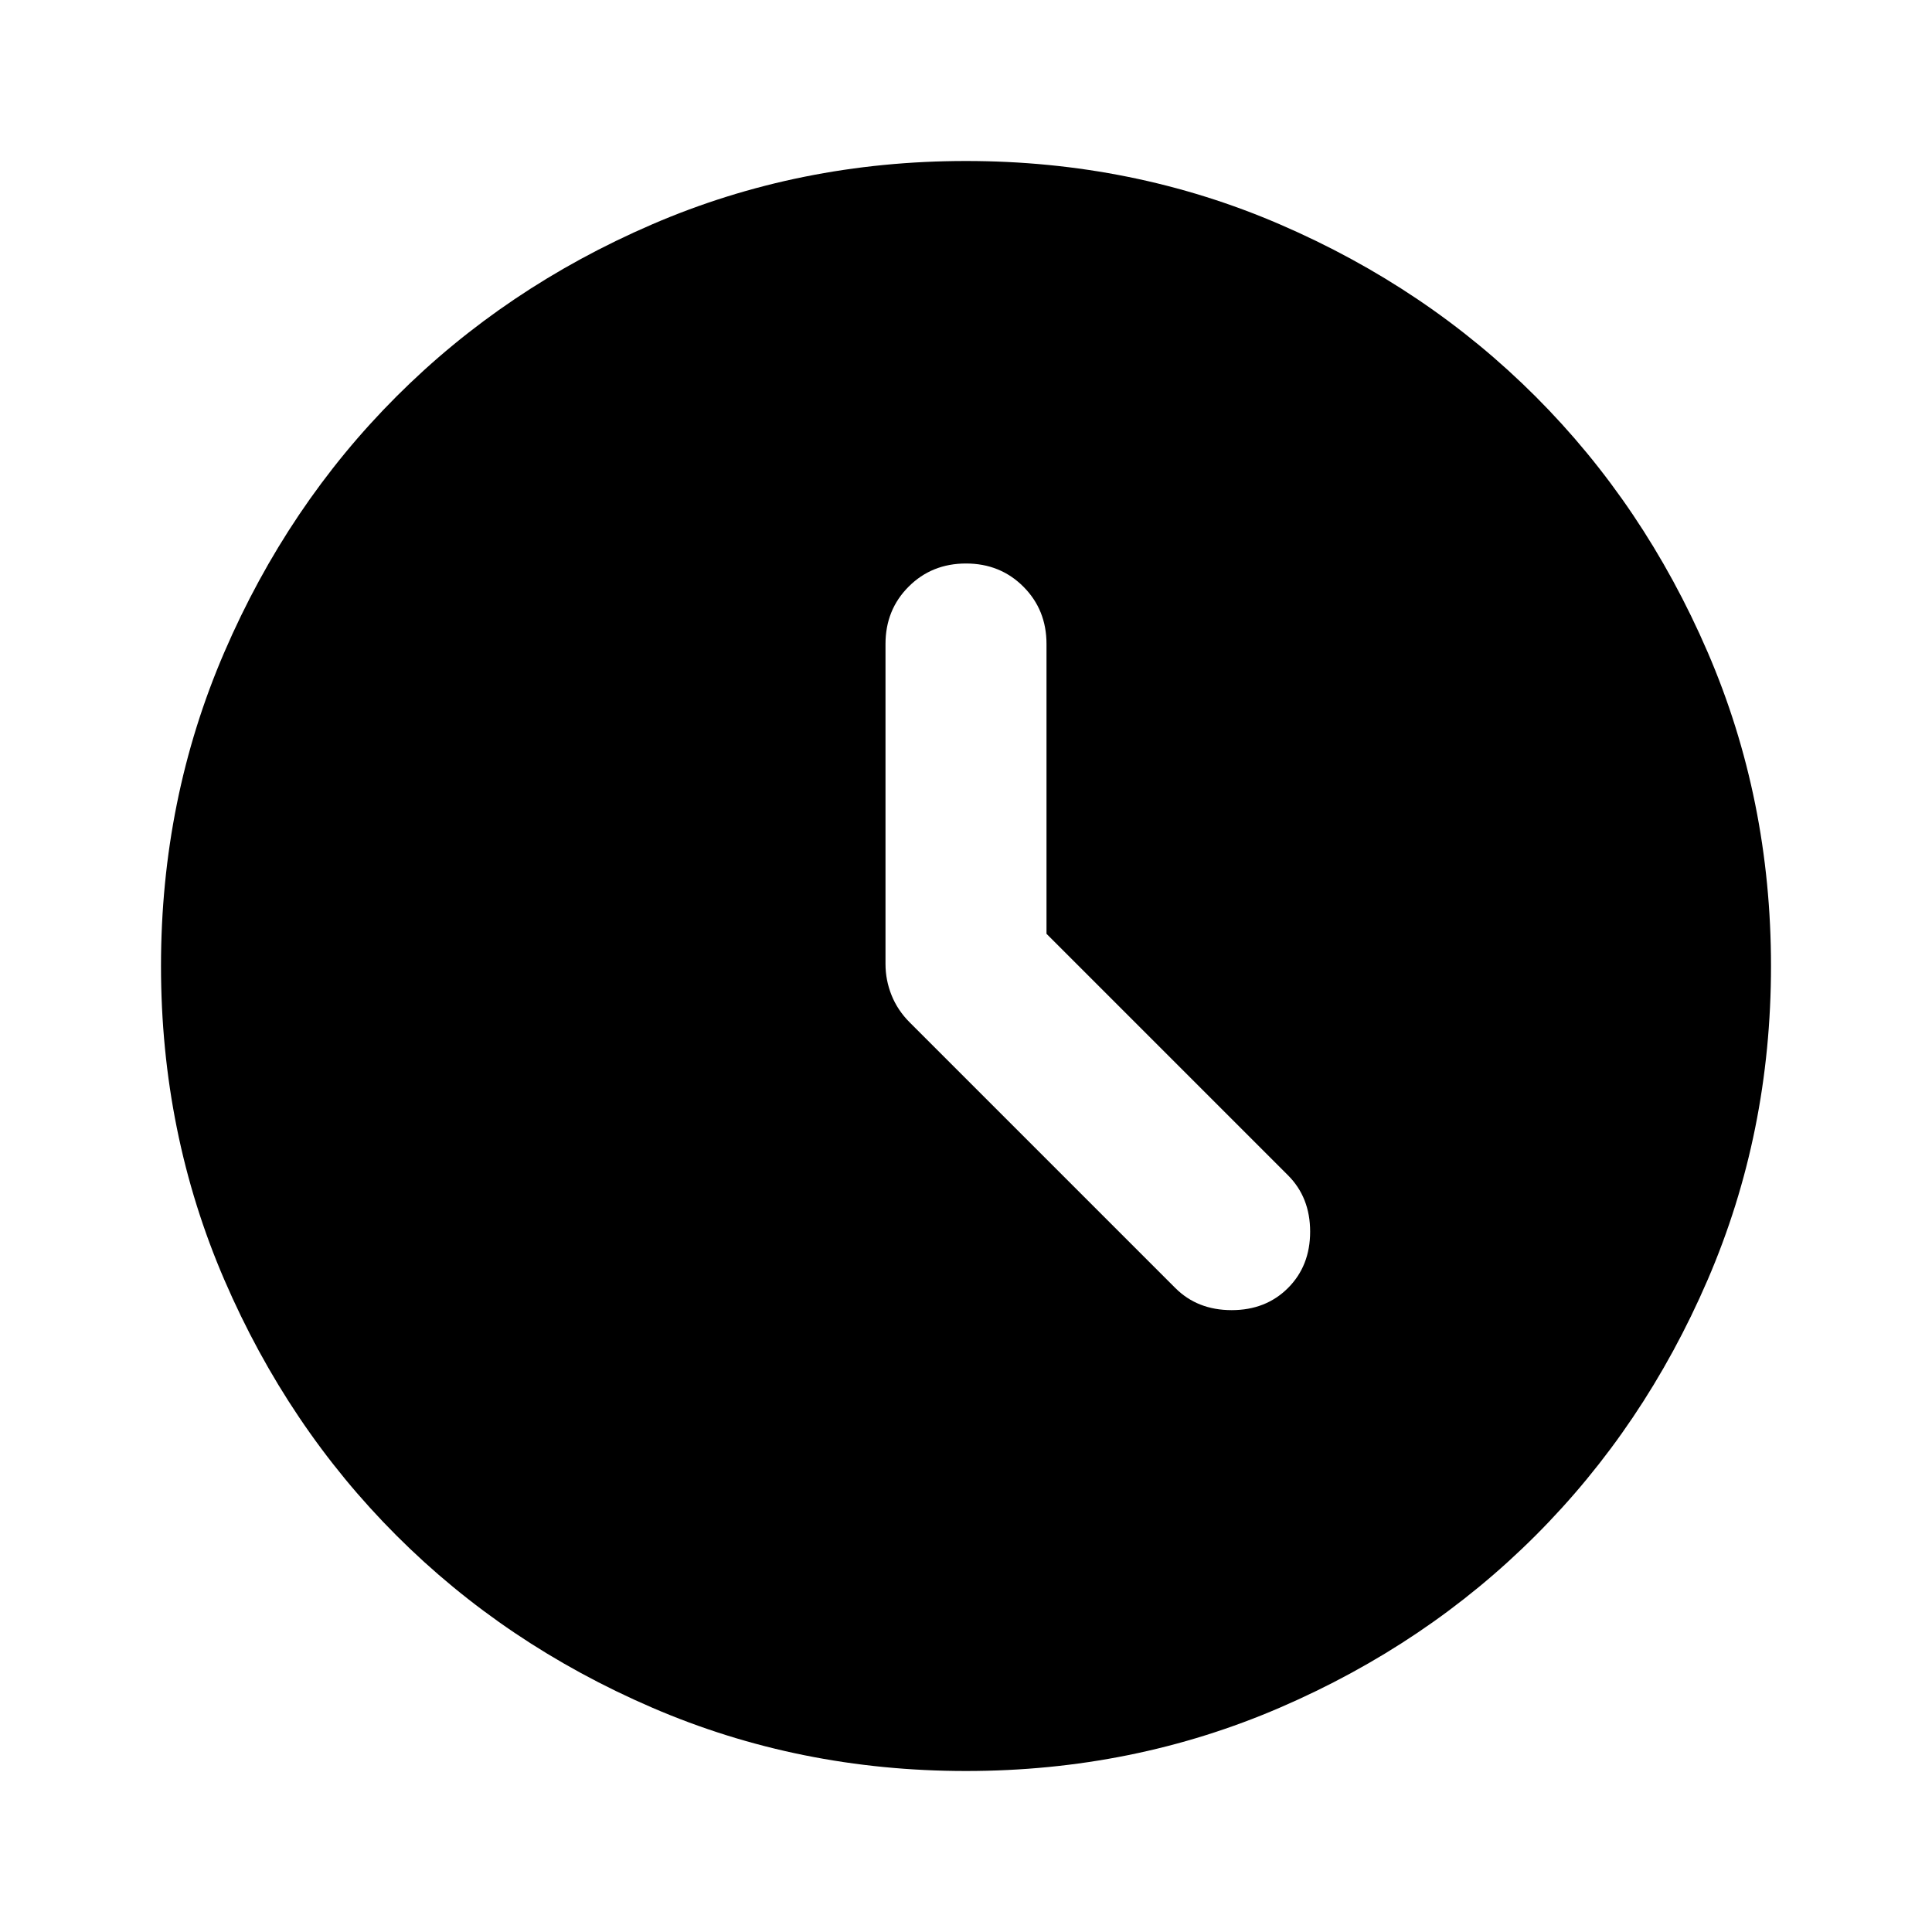
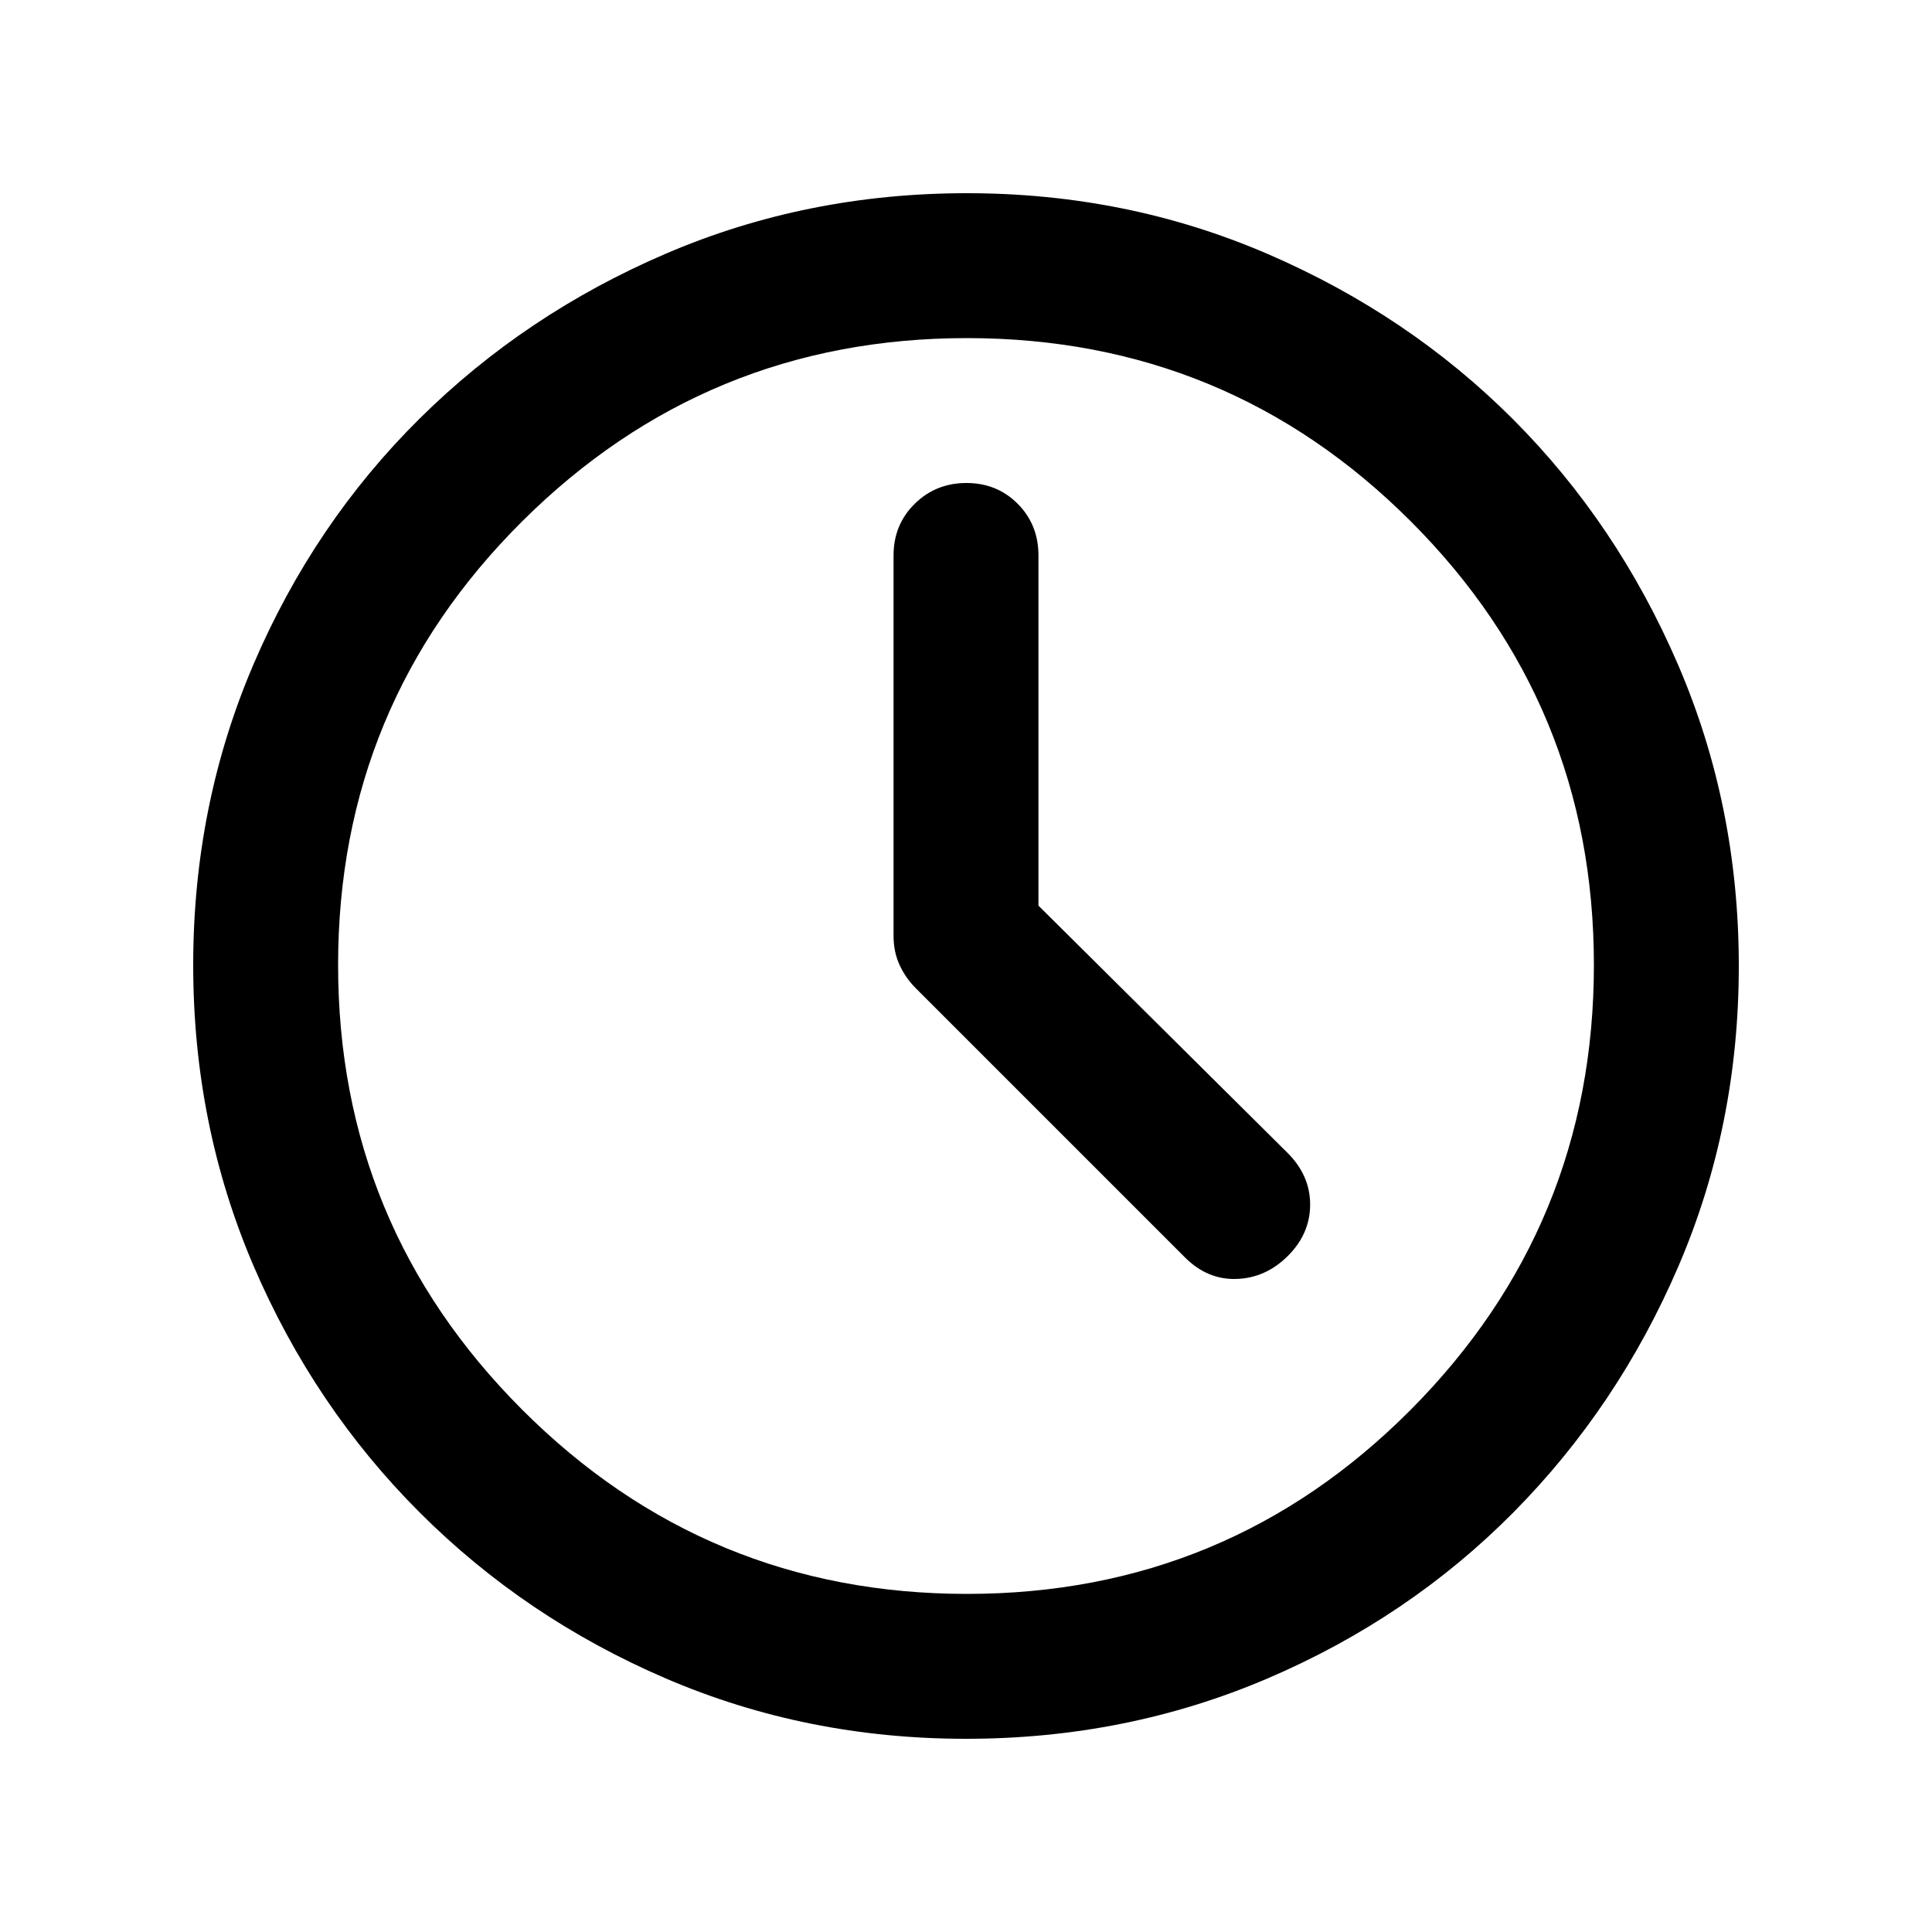
<svg xmlns="http://www.w3.org/2000/svg" height="20px" viewBox="0 -960 960 960" width="20px" fill="currentColor">
-   <path d="M520-496v-144q0-17-11.5-28.5T480-680q-17 0-28.5 11.5T440-640v159q0 8 3 15.5t9 13.5l132 132q11 11 28 11t28-11q11-11 11-28t-11-28L520-496ZM480-80q-83 0-156-31.5T197-197q-54-54-85.5-127T80-480q0-83 31.5-156T197-763q54-54 127-85.5T480-880q83 0 156 31.5T763-763q54 54 85.5 127T880-480q0 83-31.5 156T763-197q-54 54-127 85.5T480-80Z" />
+   <path d="M516-510v-174q0-15.3-10.29-25.65Q495.42-720 480.21-720t-25.71 10.35Q444-699.3 444-684v189q0 8 3 14.5t8 11.5l133.85 133.85Q600-324 614.5-324.5 629-325 640-336t11-25.5q0-14.5-11.34-25.75L516-510ZM480-96q-79.38 0-149.19-30T208.5-208.5Q156-261 126-330.96t-30-149.5Q96-560 126-630q30-70 82.5-122t122.46-82q69.96-30 149.5-30t149.55 30.24q70 30.24 121.79 82.08 51.78 51.84 81.99 121.92Q864-559.68 864-480q0 79.38-30 149.19T752-208.5Q700-156 629.87-126T480-96Zm0-384Zm.48 312q129.47 0 220.5-91.5Q792-351 792-480.48q0-129.47-91.02-220.5Q609.95-792 480.48-792 351-792 259.5-700.98 168-609.95 168-480.48 168-351 259.5-259.5T480.48-168Z" />
</svg>
